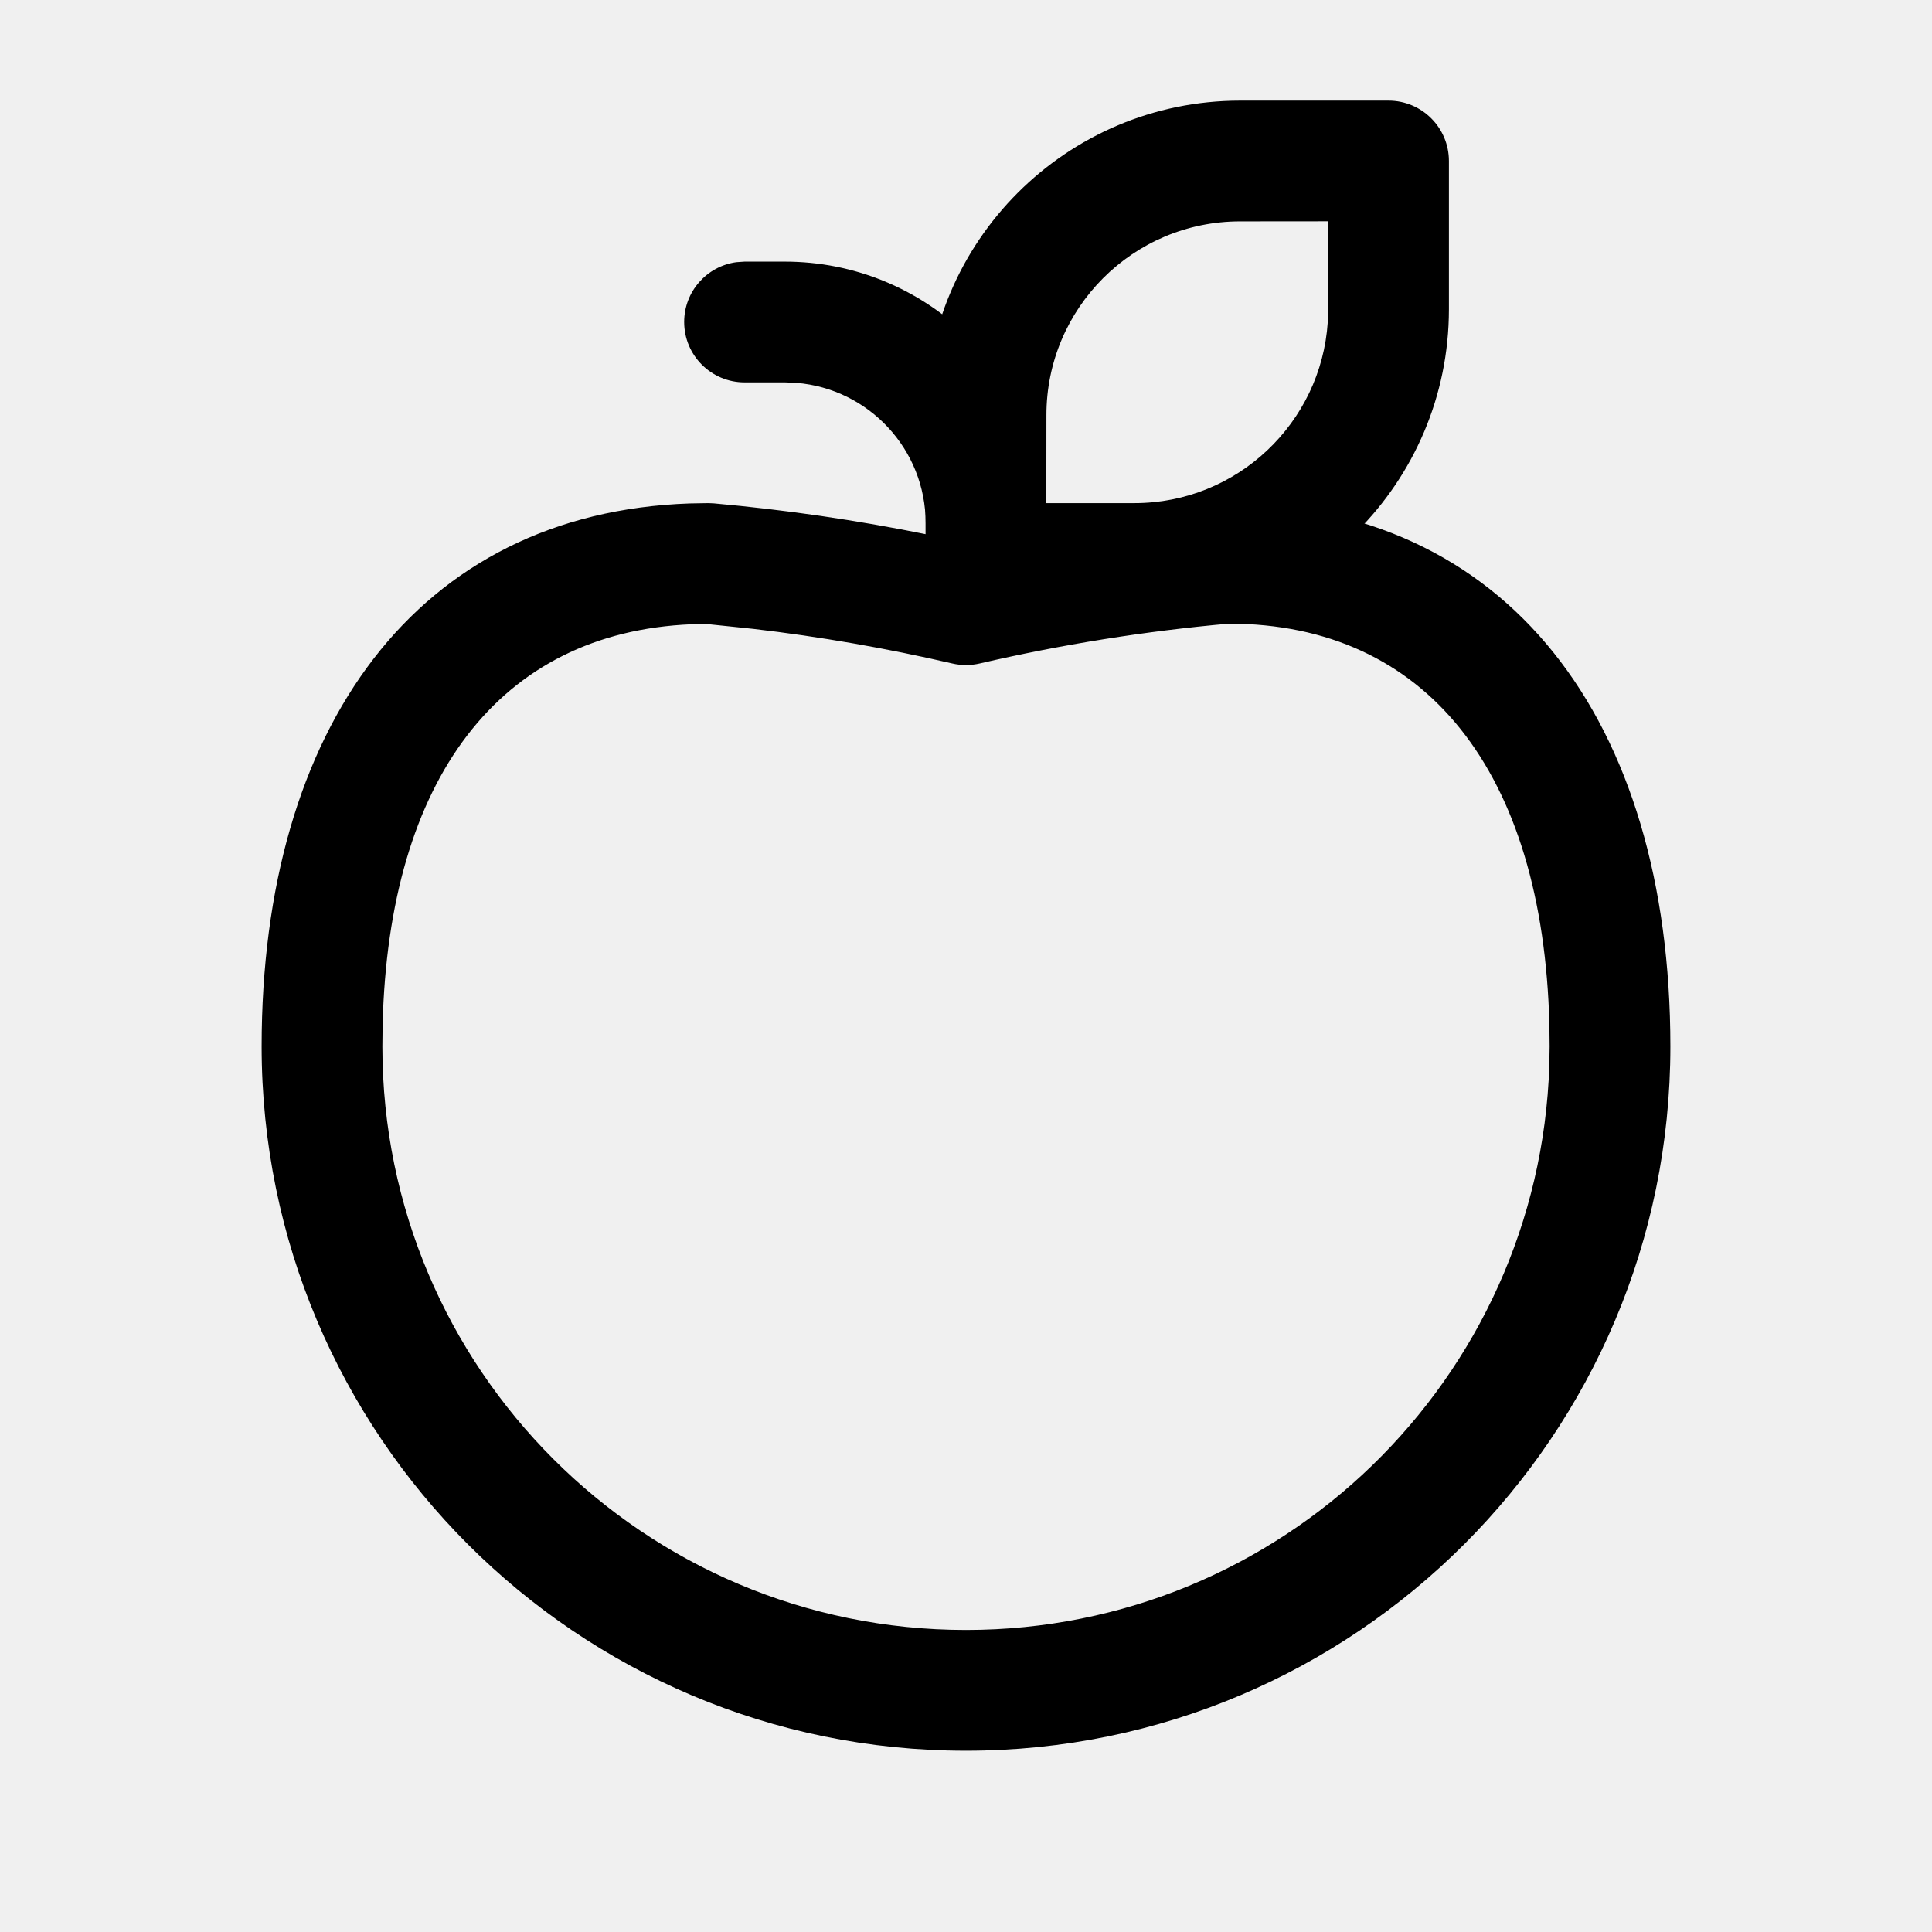
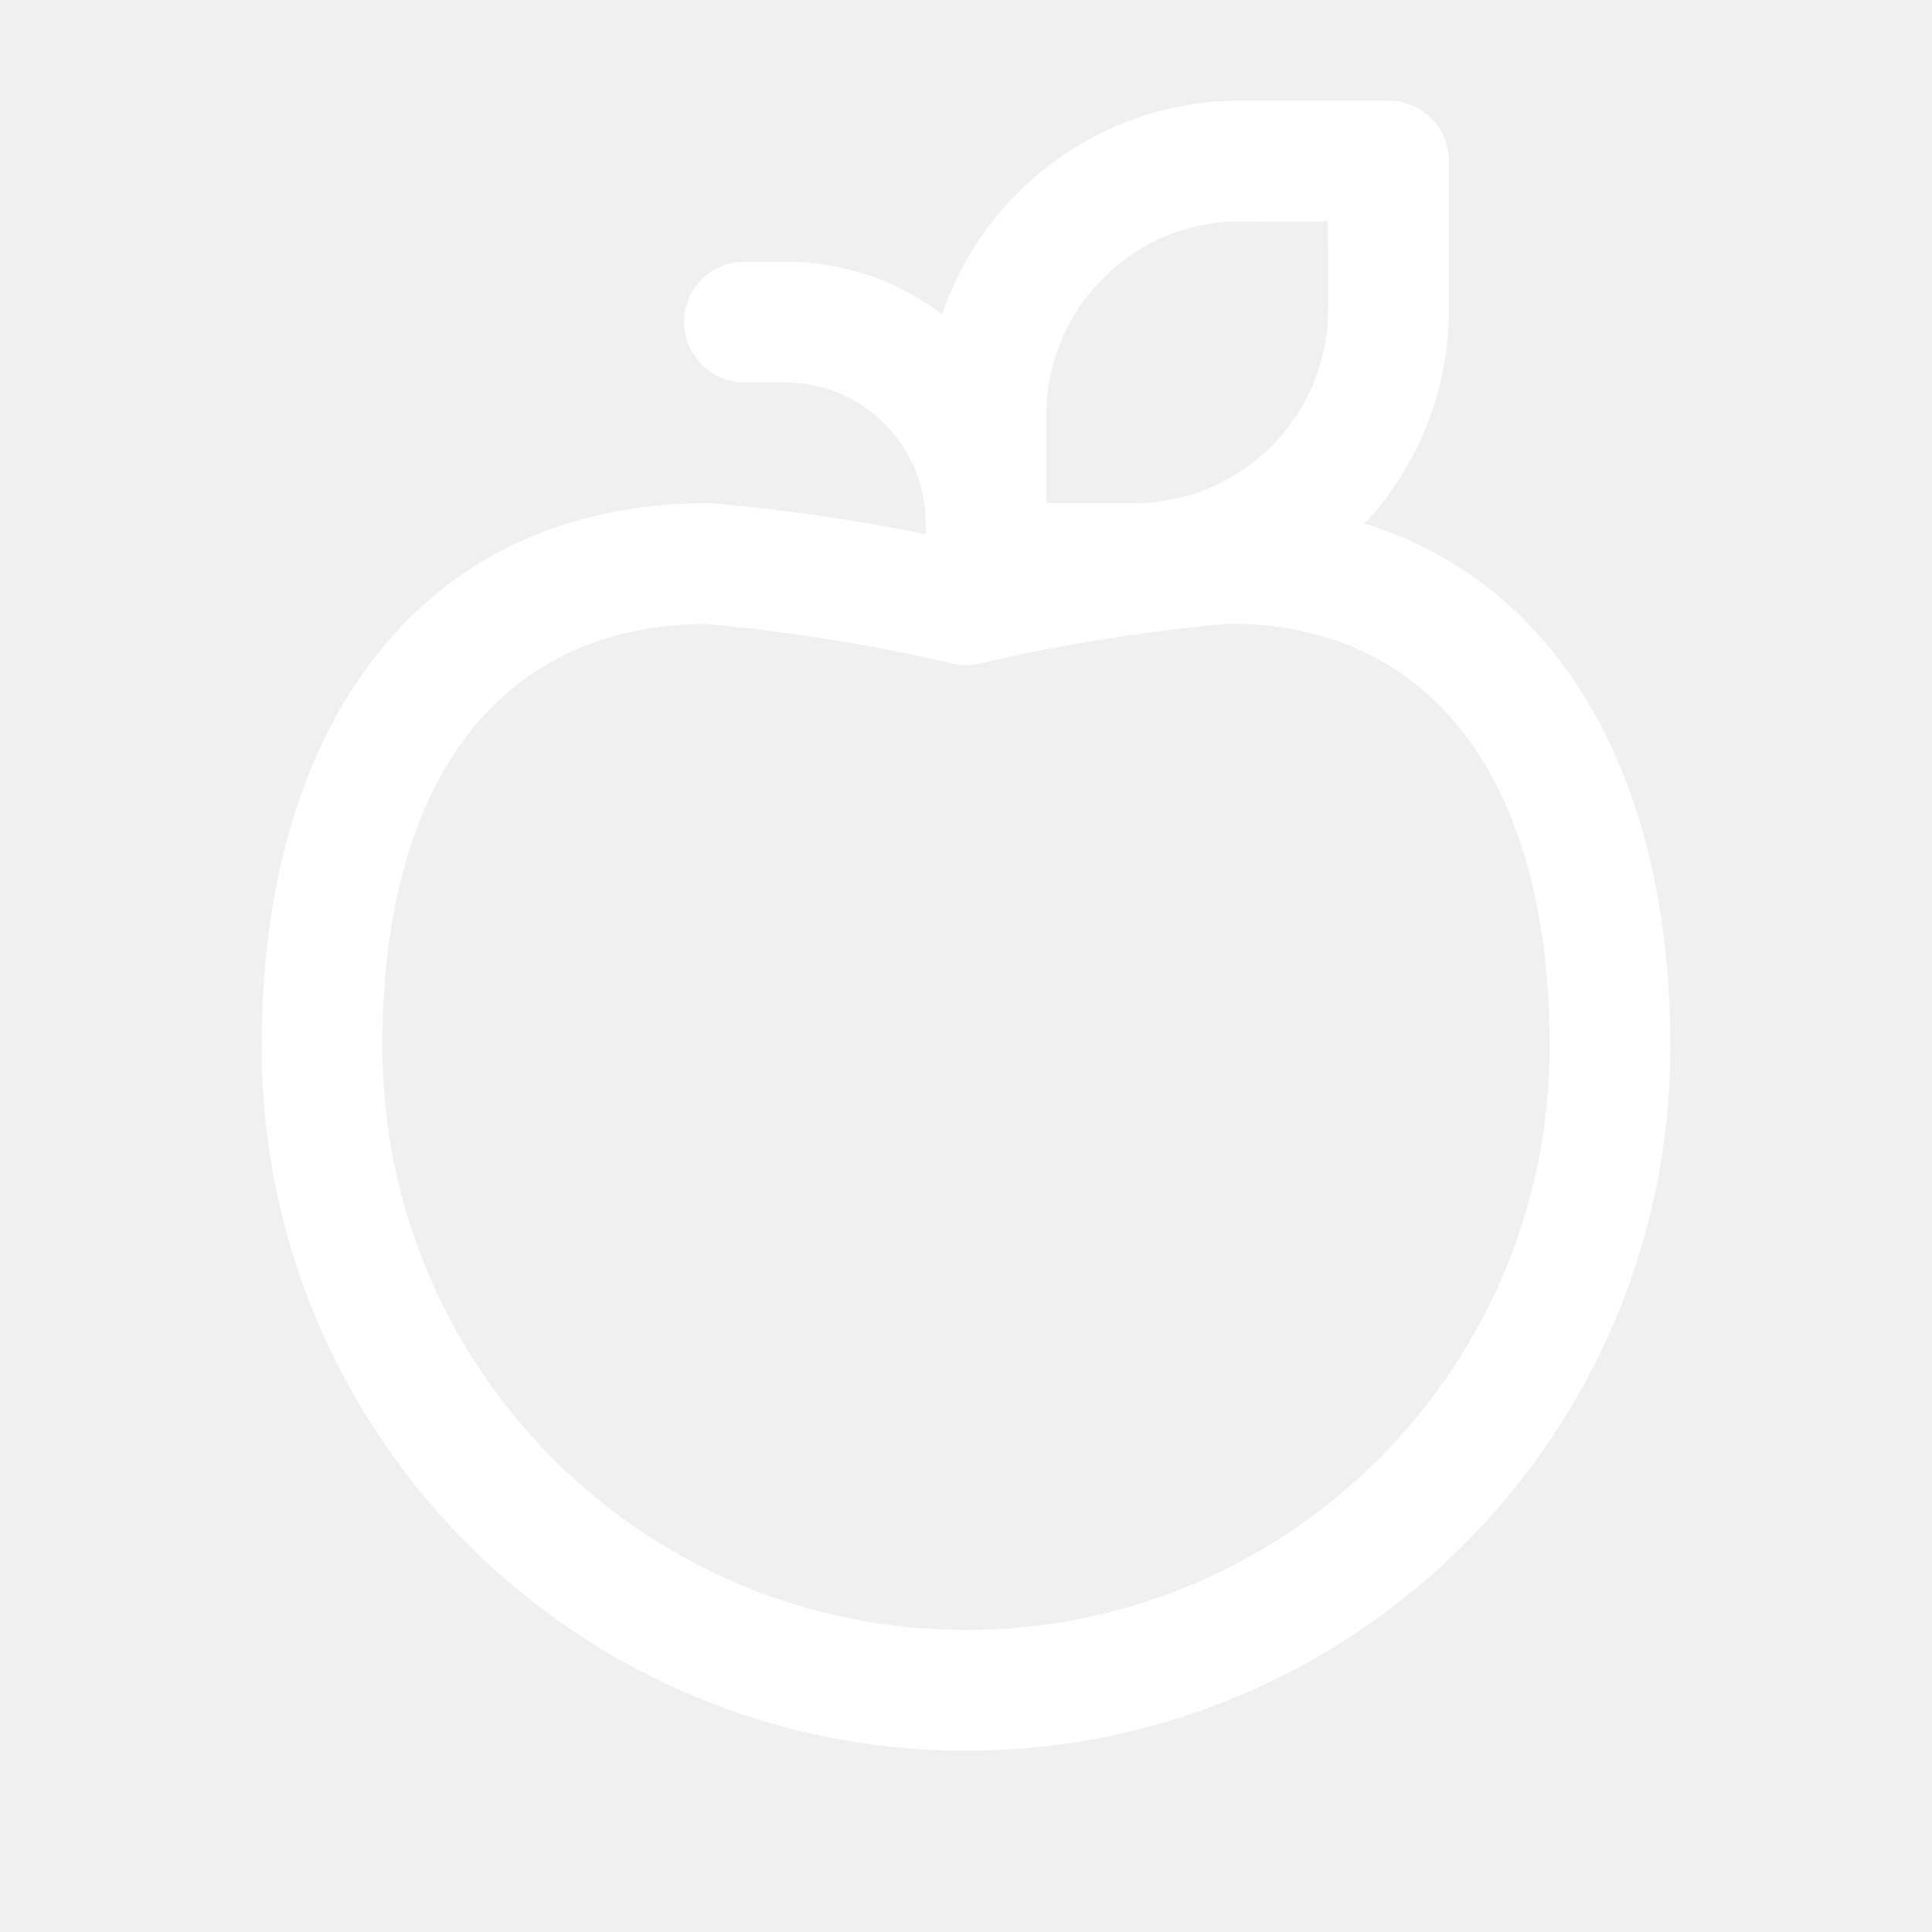
- <svg xmlns="http://www.w3.org/2000/svg" width="24" height="24" viewBox="0 0 24 24" fill="currentColor">
-   <path d="M15.2 6.25C18.724 6.25 20.75 8.944 20.75 13C20.75 17.83 16.832 21.748 12 21.748C7.169 21.748 3.252 17.832 3.25 13C3.25 9.033 5.187 6.37 8.567 6.254L8.8 6.25L8.867 6.253C9.757 6.333 10.641 6.461 11.516 6.639L11.998 6.744L12.376 6.661C13.105 6.51 13.846 6.392 14.616 6.308L15.2 6.25ZM15.267 7.747C14.224 7.84 13.189 8.006 12.17 8.242C12.058 8.268 11.942 8.268 11.83 8.242C11.014 8.053 10.189 7.909 9.357 7.812L8.761 7.75L8.587 7.755C6.202 7.856 4.829 9.677 4.753 12.727L4.75 13C4.751 17.003 7.997 20.248 12 20.248C15.924 20.248 19.12 17.13 19.246 13.237L19.25 12.998L19.247 12.727C19.168 9.587 17.718 7.75 15.267 7.747Z" fill="currentColor" />
-   <path d="M17.249 1.25C17.663 1.25 17.999 1.586 17.999 2V3.843C17.998 6 16.249 7.749 14.091 7.75H12.249C11.835 7.75 11.499 7.414 11.499 7V5.158C11.498 3.001 13.247 1.251 15.405 1.25H17.249ZM15.405 2.75C14.076 2.75 12.998 3.829 12.999 5.158L12.998 6.25H14.091C15.367 6.25 16.412 5.256 16.494 4L16.499 3.842L16.498 2.749L15.405 2.75Z" fill="currentColor" />
-   <path d="M9.749 3.25C11.482 3.25 12.898 4.606 12.994 6.316L12.999 6.5V7C12.999 7.414 12.663 7.75 12.249 7.75C11.869 7.75 11.556 7.468 11.506 7.102L11.499 7V6.5C11.499 5.582 10.792 4.829 9.893 4.756L9.749 4.75H9.249C8.835 4.75 8.499 4.414 8.499 4C8.499 3.62 8.781 3.307 9.147 3.257L9.249 3.25H9.749Z" fill="currentColor" />
+ <svg xmlns="http://www.w3.org/2000/svg" width="24" height="24" viewBox="0 0 24 24" fill="none">
+   <path d="M15.2 6.25C18.724 6.25 20.75 8.944 20.75 13C20.75 17.83 16.832 21.748 12 21.748C7.169 21.748 3.252 17.832 3.25 13C3.25 9.033 5.187 6.37 8.567 6.254L8.8 6.25L8.867 6.253C9.757 6.333 10.641 6.461 11.516 6.639L11.998 6.744L12.376 6.661C13.105 6.51 13.846 6.392 14.616 6.308L15.2 6.25ZM15.267 7.747C14.224 7.84 13.189 8.006 12.17 8.242C12.058 8.268 11.942 8.268 11.83 8.242C11.014 8.053 10.189 7.909 9.357 7.812L8.761 7.75L8.587 7.755C6.202 7.856 4.829 9.677 4.753 12.727L4.75 13C4.751 17.003 7.997 20.248 12 20.248C15.924 20.248 19.12 17.13 19.246 13.237L19.25 12.998L19.247 12.727C19.168 9.587 17.718 7.75 15.267 7.747Z" fill="white" />
+   <path d="M17.249 1.25C17.663 1.25 17.999 1.586 17.999 2V3.843C17.998 6 16.249 7.749 14.091 7.75H12.249C11.835 7.75 11.499 7.414 11.499 7V5.158C11.498 3.001 13.247 1.251 15.405 1.25H17.249ZM15.405 2.75C14.076 2.75 12.998 3.829 12.999 5.158L12.998 6.25H14.091C15.367 6.25 16.412 5.256 16.494 4L16.499 3.842L16.498 2.749L15.405 2.75Z" fill="white" />
+   <path d="M9.749 3.25C11.482 3.25 12.898 4.606 12.994 6.316L12.999 6.5V7C12.999 7.414 12.663 7.75 12.249 7.75C11.869 7.75 11.556 7.468 11.506 7.102L11.499 7V6.5C11.499 5.582 10.792 4.829 9.893 4.756L9.749 4.75H9.249C8.835 4.75 8.499 4.414 8.499 4C8.499 3.62 8.781 3.307 9.147 3.257L9.249 3.25H9.749Z" fill="white" />
</svg>
